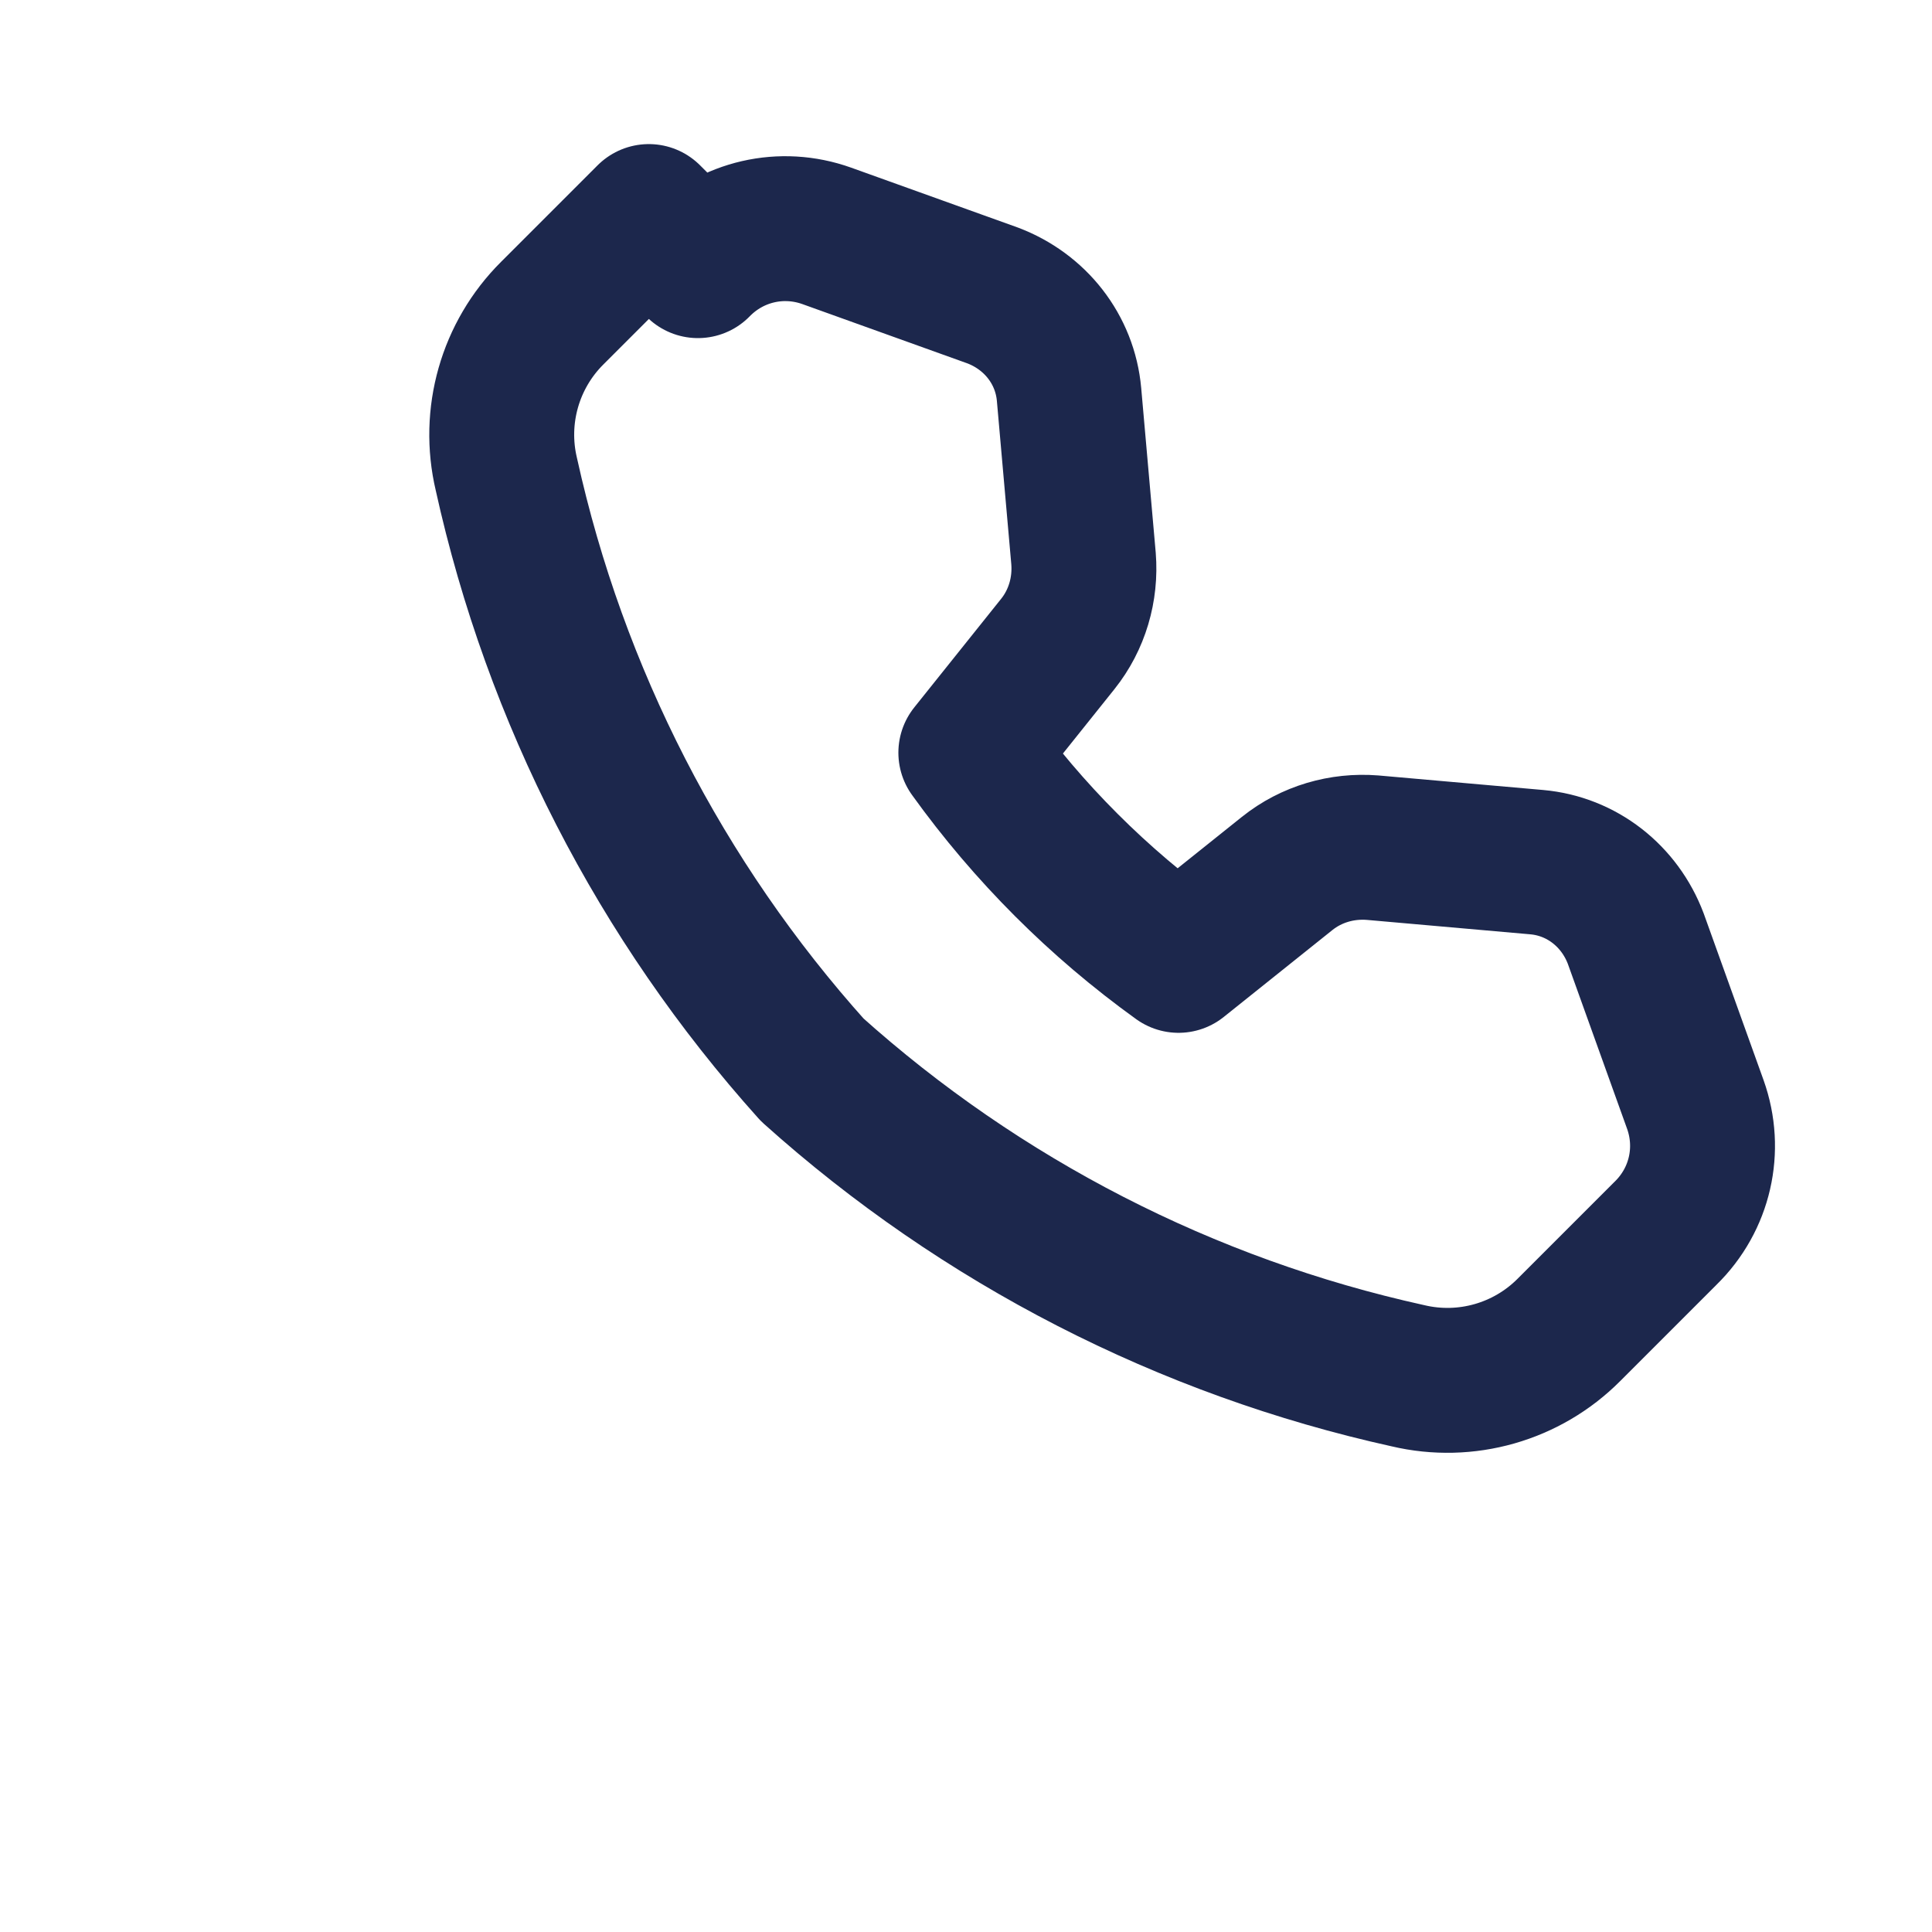
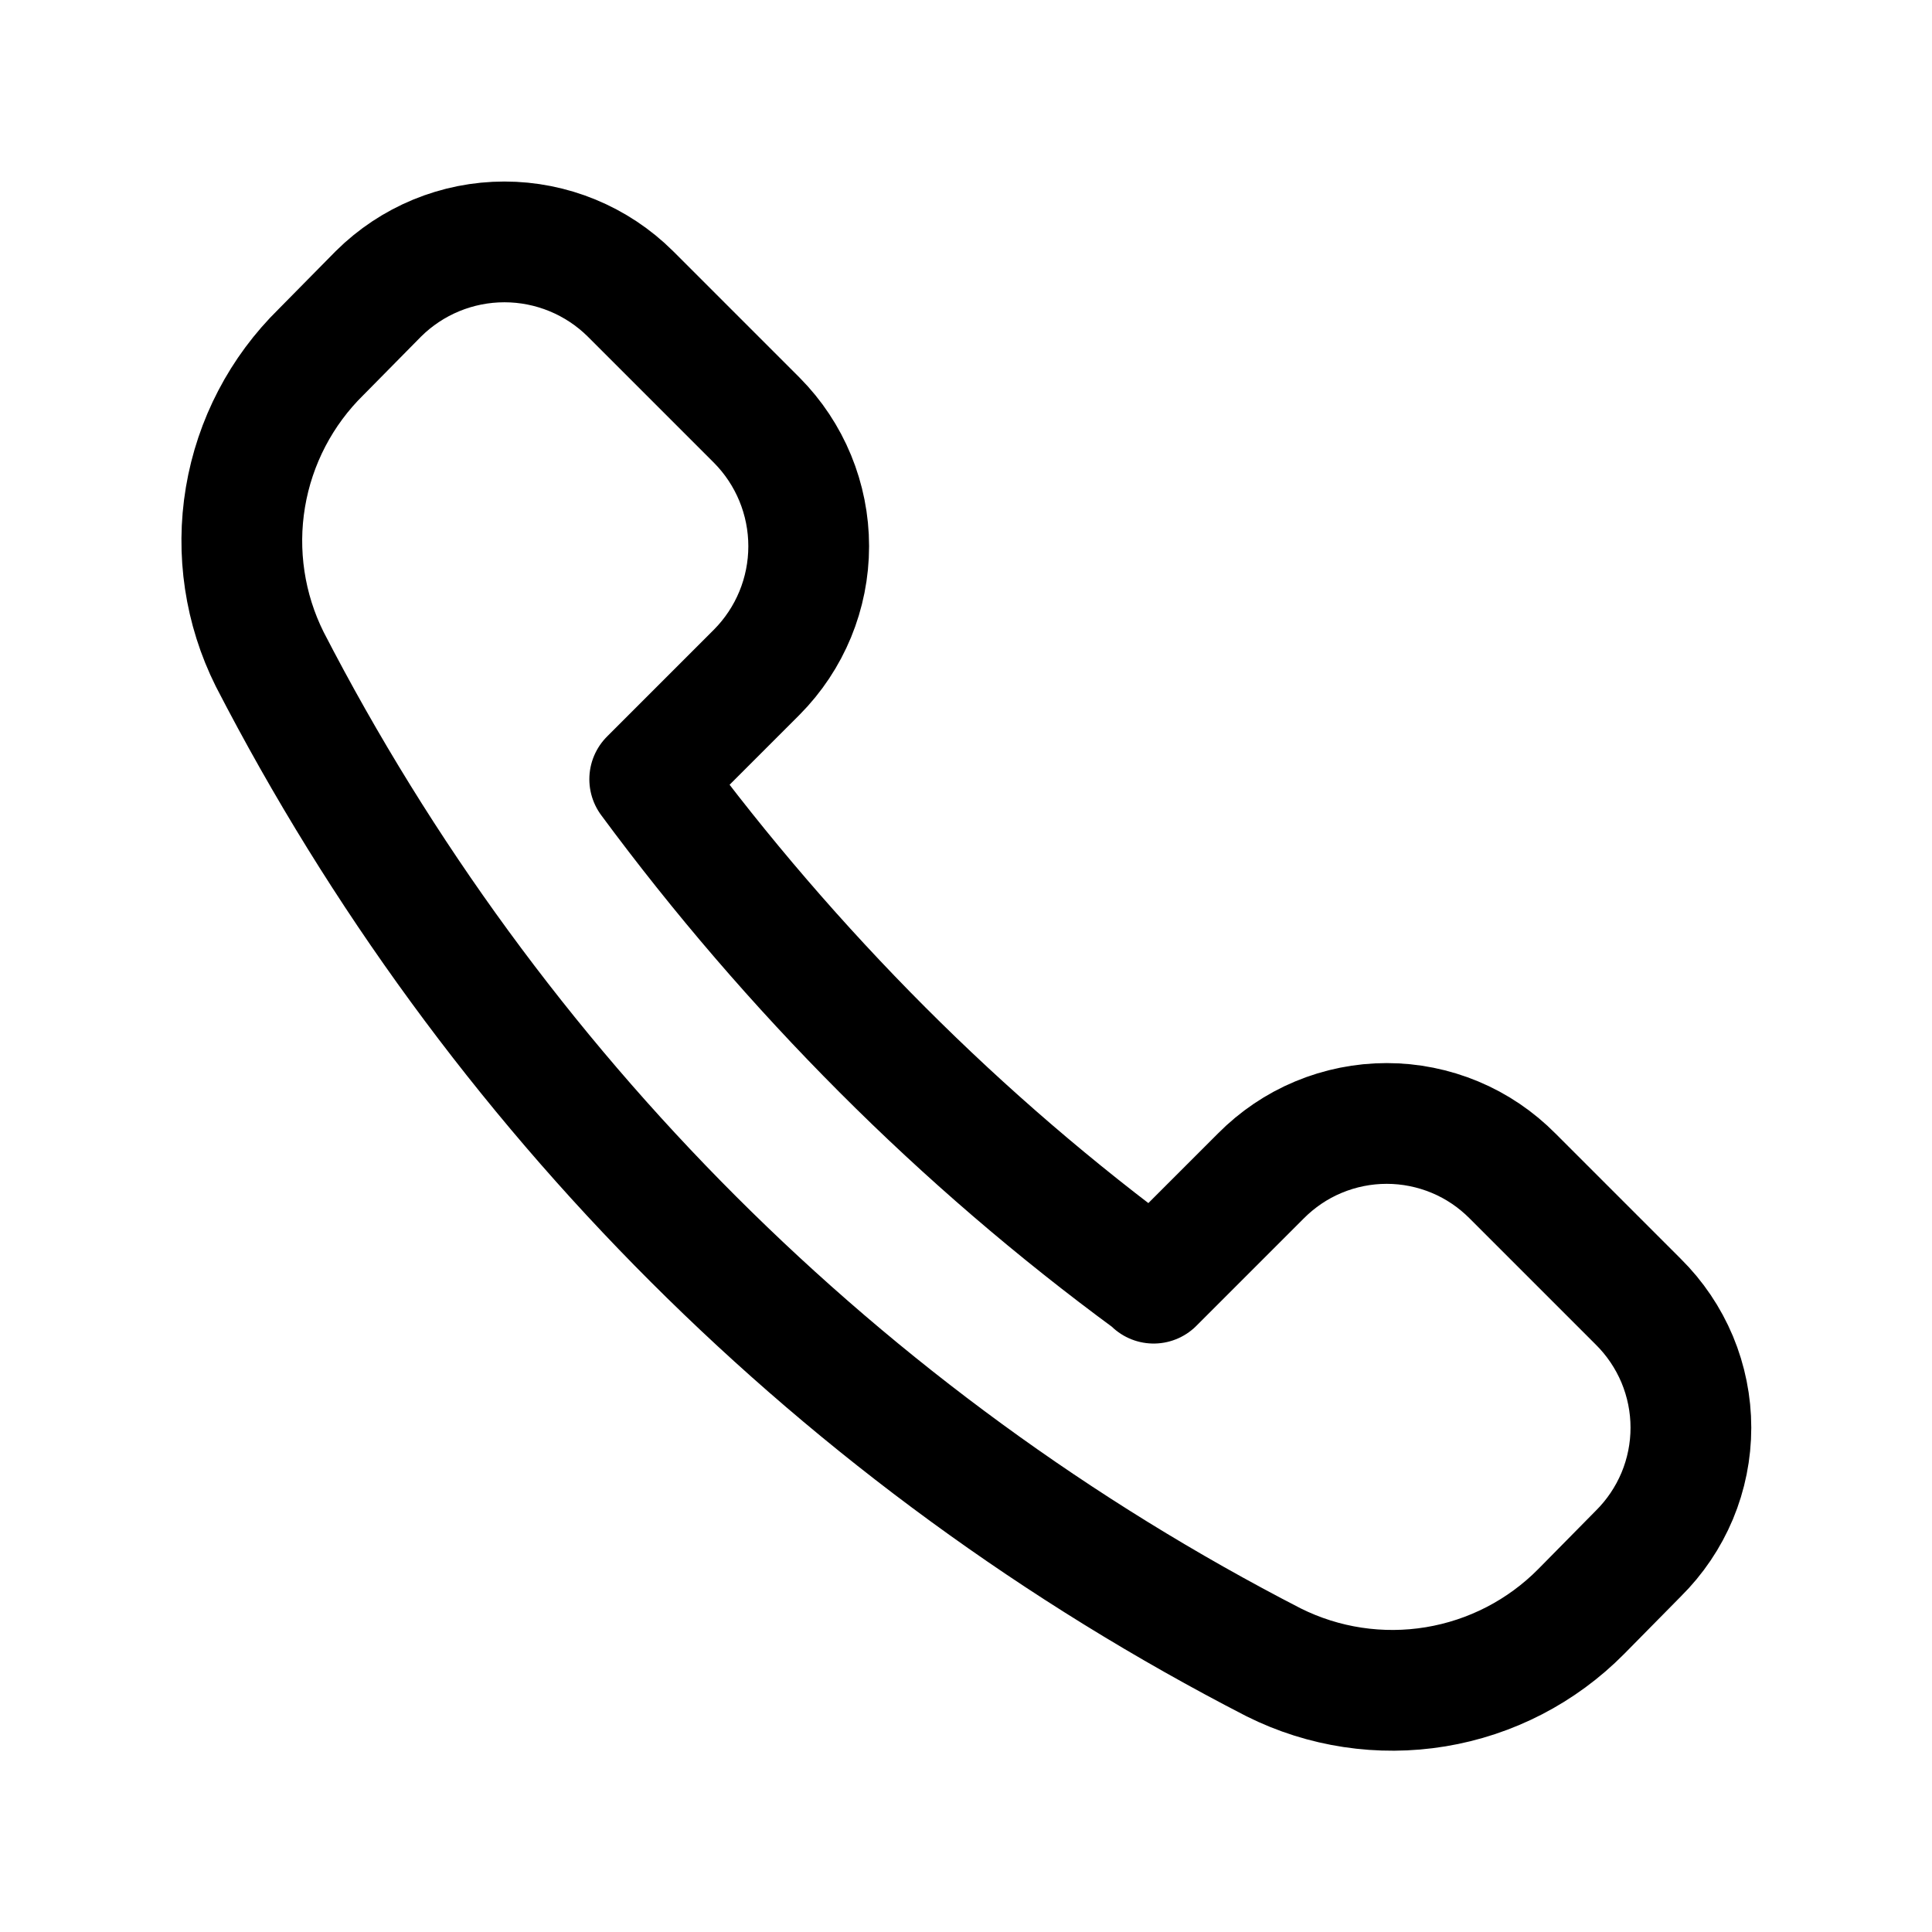
- <svg xmlns="http://www.w3.org/2000/svg" width="24" height="24" viewBox="0 0 24 24" fill="none">
-   <path d="M8.67 3.3c.42-.43 1.04-.57 1.6-.37l2.06.74c.53.2.9.67.95 1.23l.18 2.04c.03.38-.08.76-.32 1.06l-1.08 1.35a11.32 11.32 0 0 0 2.58 2.58l1.35-1.08c.3-.24.68-.35 1.06-.32l2.04.18c.56.05 1.03.42 1.23.95l.74 2.06c.2.56.06 1.18-.37 1.6l-1.2 1.2a2.13 2.13 0 0 1-2 .57 16.35 16.35 0 0 1-7.4-3.8 16.35 16.35 0 0 1-3.8-7.4 2.13 2.13 0 0 1 .57-2l1.2-1.2Z" stroke="#1C274C" stroke-width="1.8" stroke-linecap="round" stroke-linejoin="round" />
+ <svg xmlns="http://www.w3.org/2000/svg" width="800px" height="800px" viewBox="0 0 24 24" fill="none">
+   <path d="M14.331 15.94L15.661 14.61C15.866 14.403 16.109 14.238 16.378 14.126C16.646 14.014 16.935 13.956 17.226 13.956C17.517 13.956 17.805 14.014 18.074 14.126C18.343 14.238 18.586 14.403 18.791 14.61L20.351 16.17C20.558 16.375 20.722 16.618 20.835 16.887C20.947 17.156 21.005 17.444 21.005 17.735C21.005 18.026 20.947 18.315 20.835 18.583C20.722 18.852 20.558 19.095 20.351 19.3L19.641 20.02C19.152 20.514 18.519 20.841 17.833 20.954C17.147 21.067 16.443 20.961 15.821 20.65C10.469 17.895 6.11 13.54 3.351 8.19C3.04 7.568 2.934 6.862 3.049 6.176C3.164 5.49 3.494 4.857 3.991 4.37L4.701 3.65C5.117 3.237 5.679 3.005 6.266 3.005C6.852 3.005 7.415 3.237 7.831 3.65L9.401 5.22C9.814 5.636 10.046 6.199 10.046 6.785C10.046 7.372 9.814 7.934 9.401 8.35L8.071 9.68C8.95 10.87 9.916 11.993 10.961 13.04C11.999 14.08 13.116 15.04 14.301 15.91L14.331 15.94Z" stroke="#000000" stroke-width="1.5" stroke-linecap="round" stroke-linejoin="round" />
</svg>
